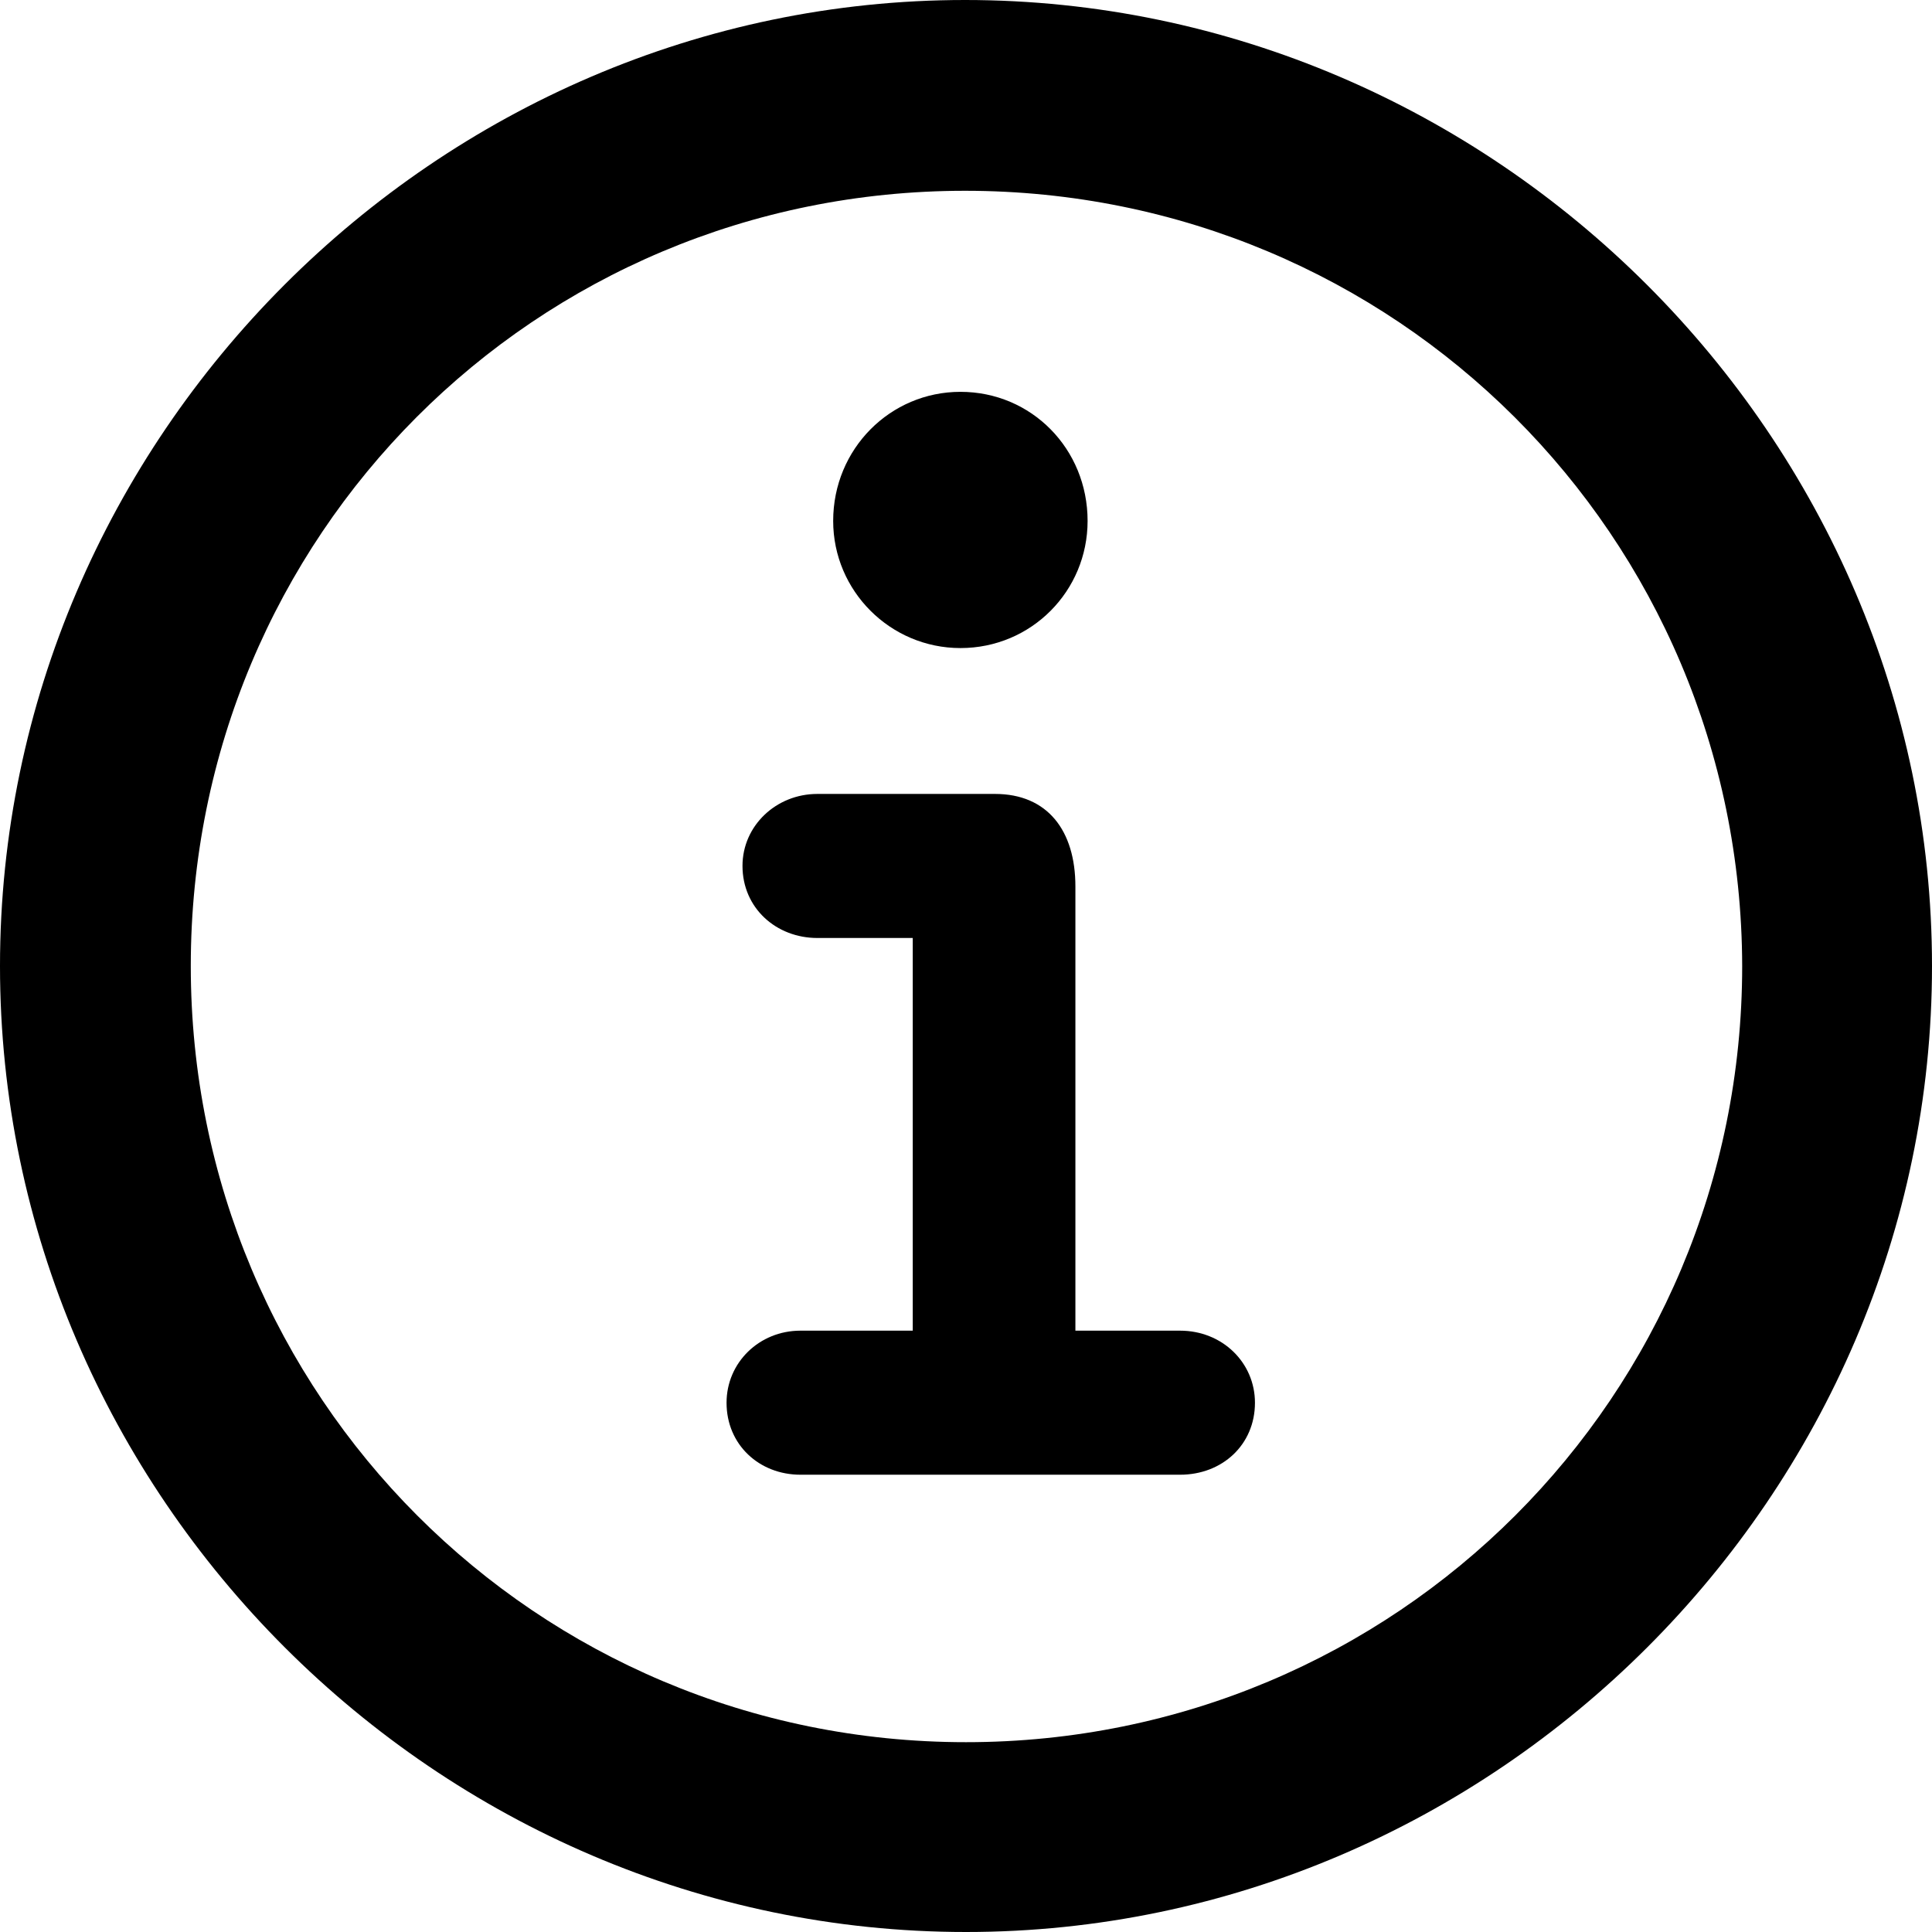
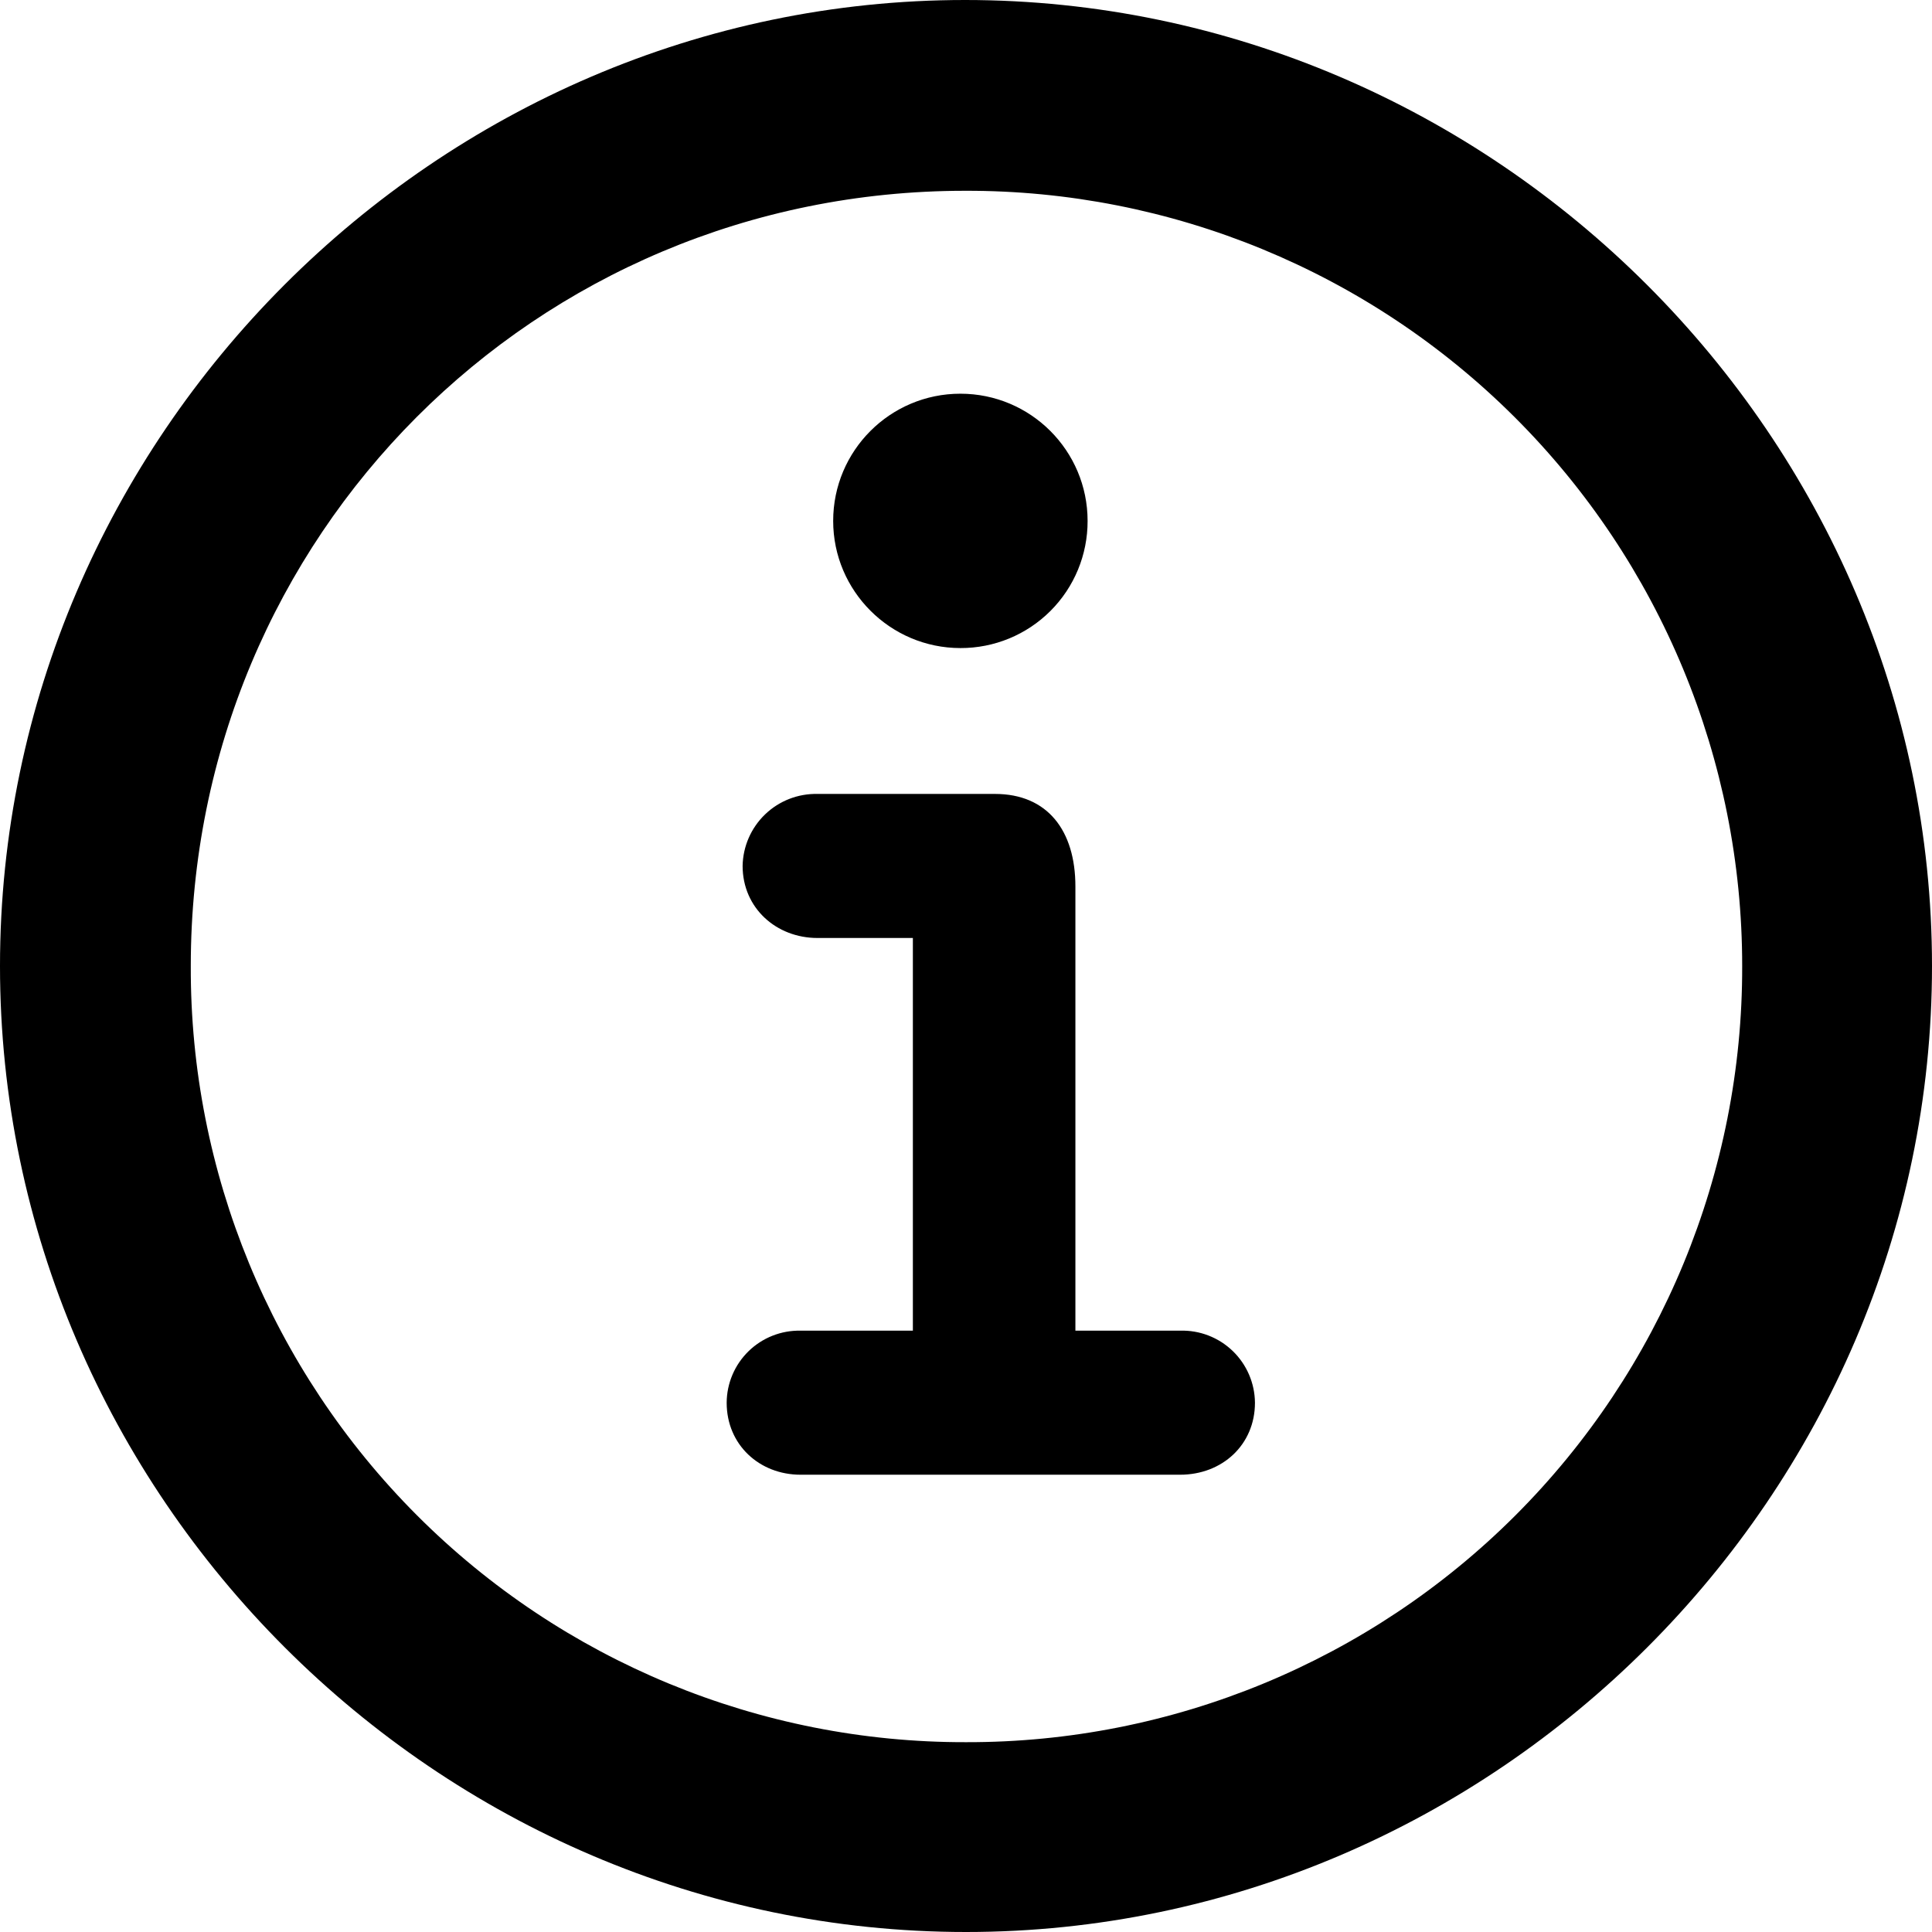
- <svg xmlns="http://www.w3.org/2000/svg" width="16px" height="16px" viewBox="0 0 16 16" version="1.1">
-   <g id="icon" stroke="none" stroke-width="1" fill="none" fill-rule="evenodd">
-     <g id="􀅴" fill="#000000" fill-rule="nonzero">
-       <path d="M8,16 C12.376,16 16,12.383 16,8 C16,3.624 12.376,0 7.992,0 C3.617,0 0,3.624 0,8 C0,12.383 3.624,16 8,16 Z M8,14.428 C4.438,14.428 1.58,11.562 1.58,8 C1.58,4.438 4.43,1.58 7.992,1.58 C11.555,1.58 14.42,4.438 14.428,8 C14.428,11.562 11.562,14.428 8,14.428 Z M7.954,5.367 C8.542,5.367 9.007,4.894 9.007,4.314 C9.007,3.717 8.542,3.245 7.954,3.245 C7.373,3.245 6.9,3.717 6.9,4.314 C6.9,4.894 7.373,5.367 7.954,5.367 Z M6.629,12.213 L9.773,12.213 C10.122,12.213 10.393,11.965 10.393,11.617 C10.393,11.284 10.122,11.02 9.773,11.02 L8.906,11.02 L8.906,7.342 C8.906,6.877 8.674,6.575 8.24,6.575 L6.769,6.575 C6.428,6.575 6.149,6.838 6.149,7.171 C6.149,7.52 6.428,7.768 6.769,7.768 L7.559,7.768 L7.559,11.02 L6.629,11.02 C6.288,11.02 6.017,11.284 6.017,11.617 C6.017,11.965 6.288,12.213 6.629,12.213 Z" id="Shape" />
-     </g>
-   </g>
+ <svg xmlns="http://www.w3.org/2000/svg" width="16" height="16">
+   <path d="M8 16c4.376 0 8-3.617 8-8 0-4.376-3.624-8-8.008-8C3.617 0 0 3.624 0 8c0 4.383 3.624 8 8 8Zm0-1.572A6.405 6.405 0 0 1 1.58 8c0-3.562 2.85-6.42 6.412-6.42A6.417 6.417 0 0 1 14.428 8 6.412 6.412 0 0 1 8 14.428Zm-.046-9.061a1.05 1.05 0 0 0 1.053-1.053 1.053 1.053 0 1 0-2.107 0c0 .58.473 1.053 1.054 1.053Zm-1.325 6.846h3.144c.349 0 .62-.248.62-.596a.602.602 0 0 0-.62-.597h-.867V7.342c0-.465-.232-.767-.666-.767H6.77a.607.607 0 0 0-.62.596c0 .349.279.597.62.597h.79v3.252h-.93a.6.6 0 0 0-.612.597c0 .348.271.596.612.596Z" />
</svg>
